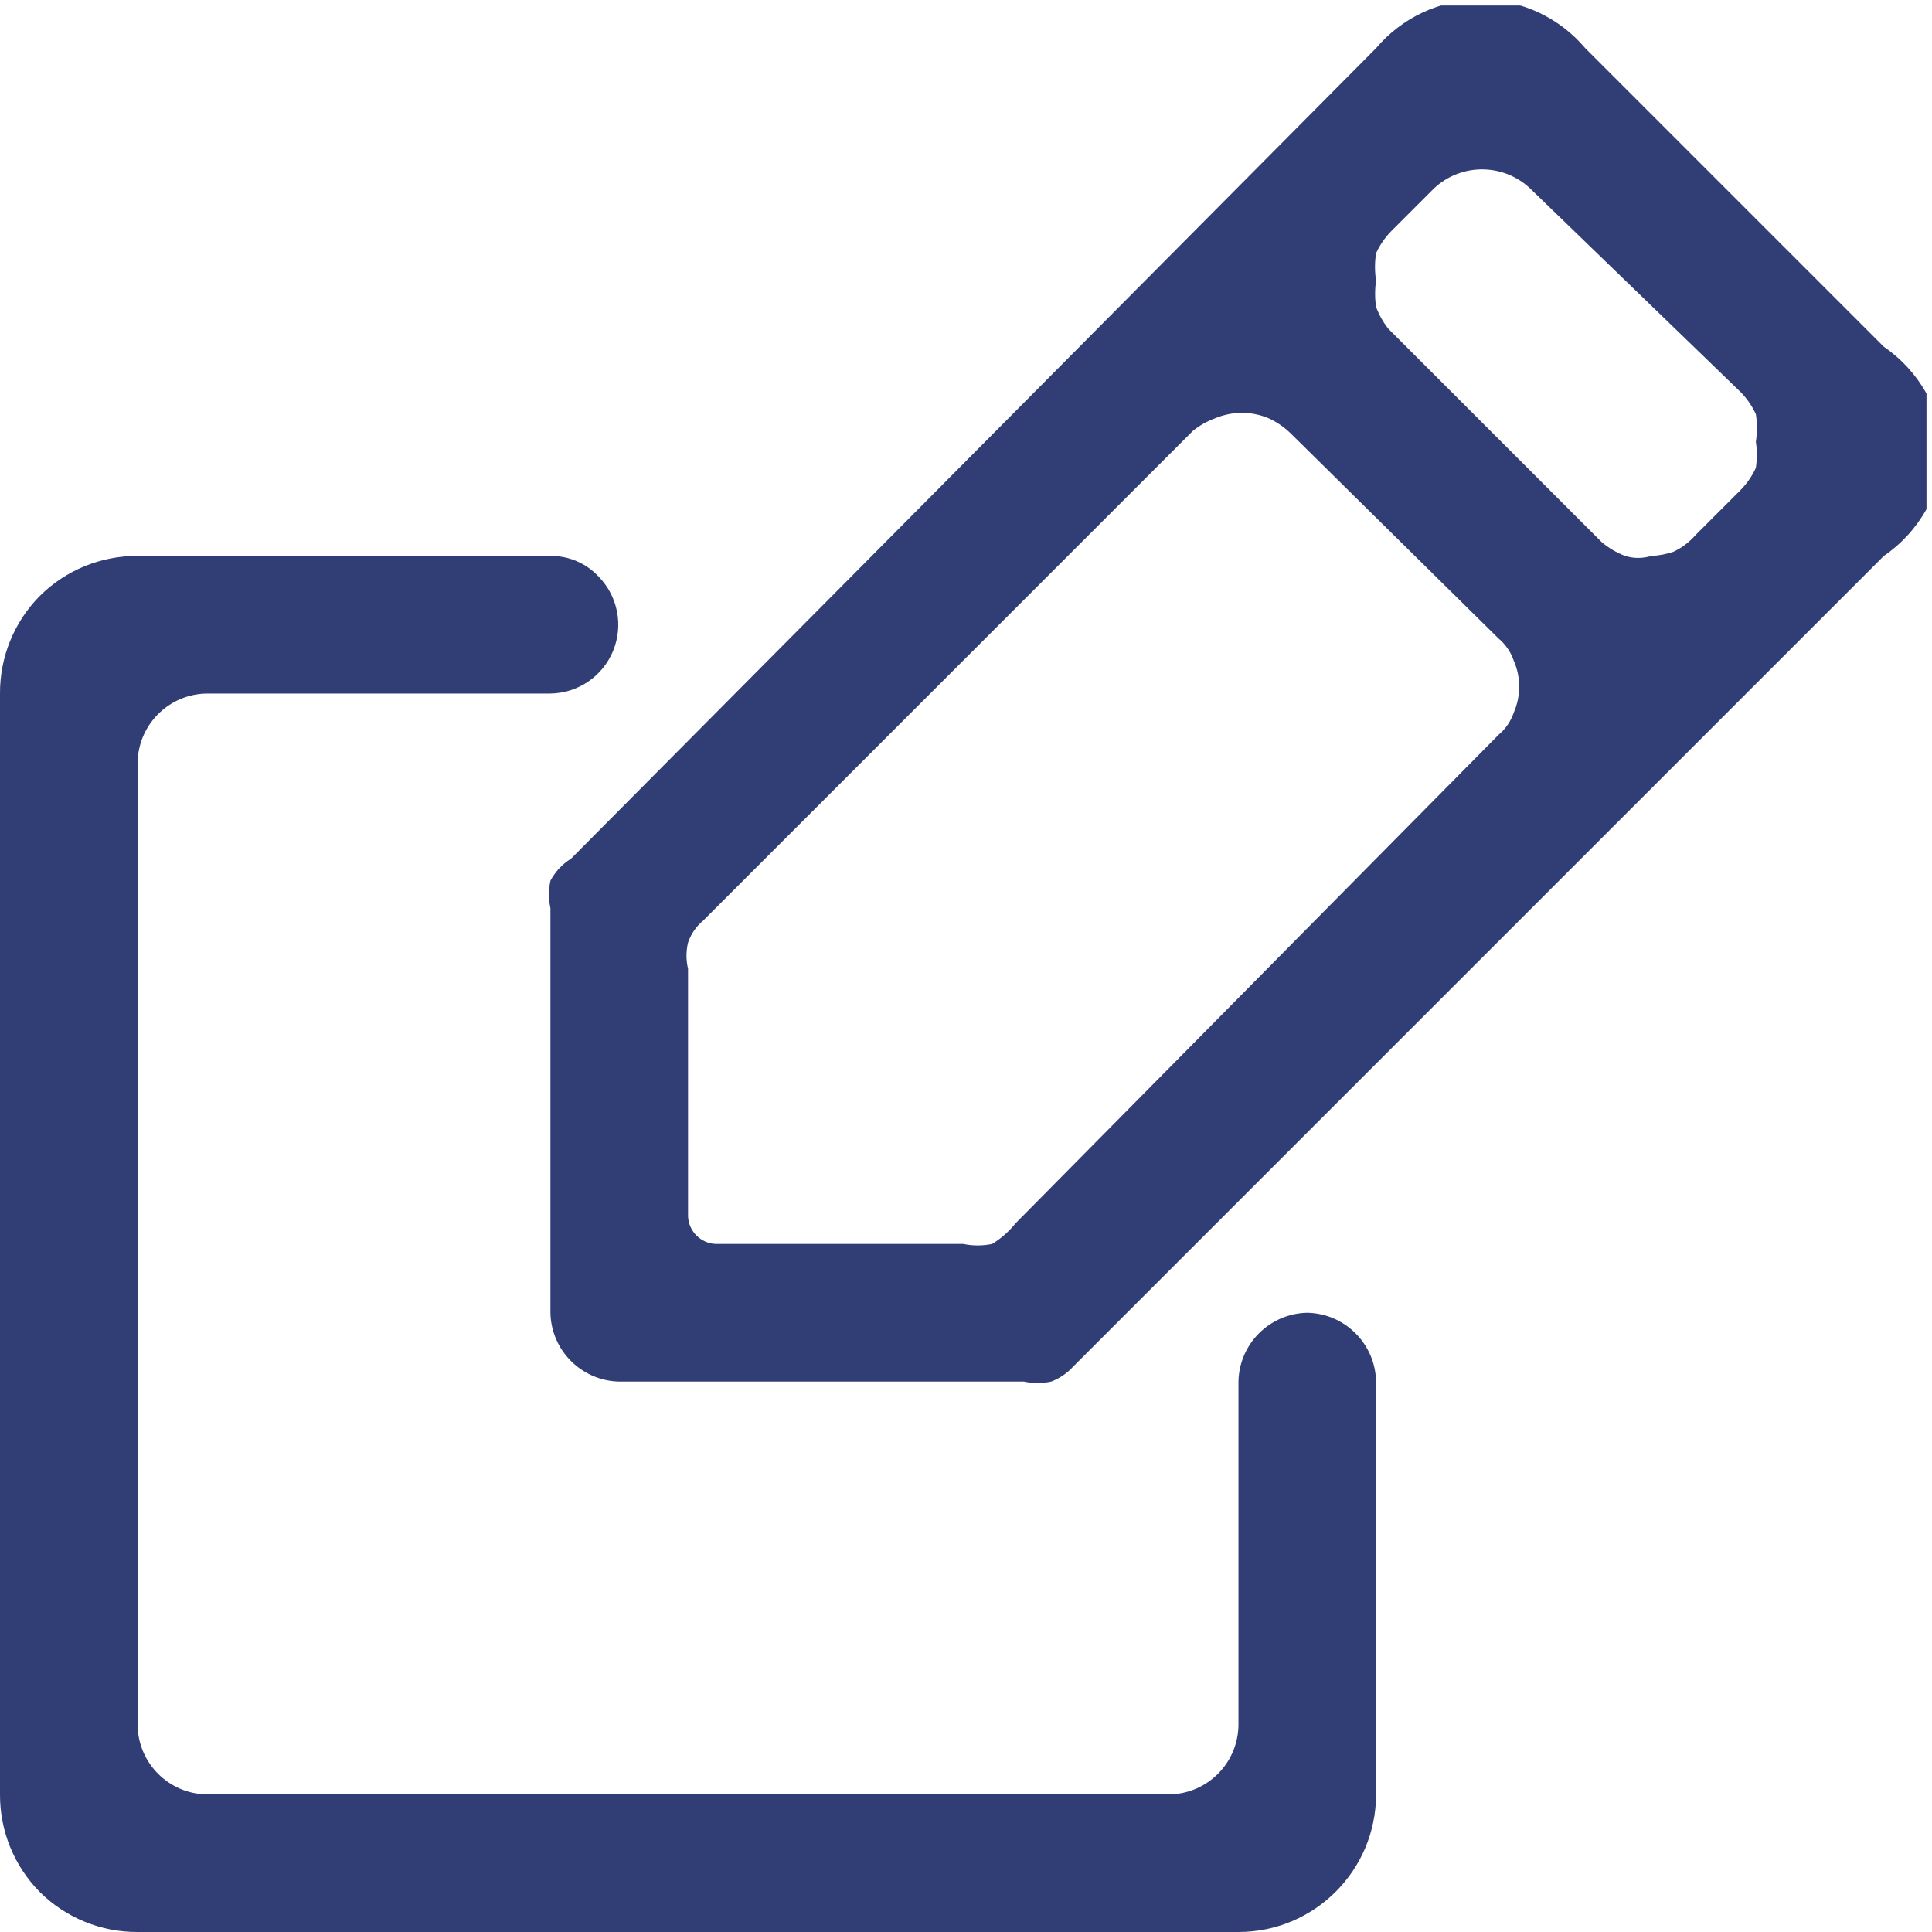
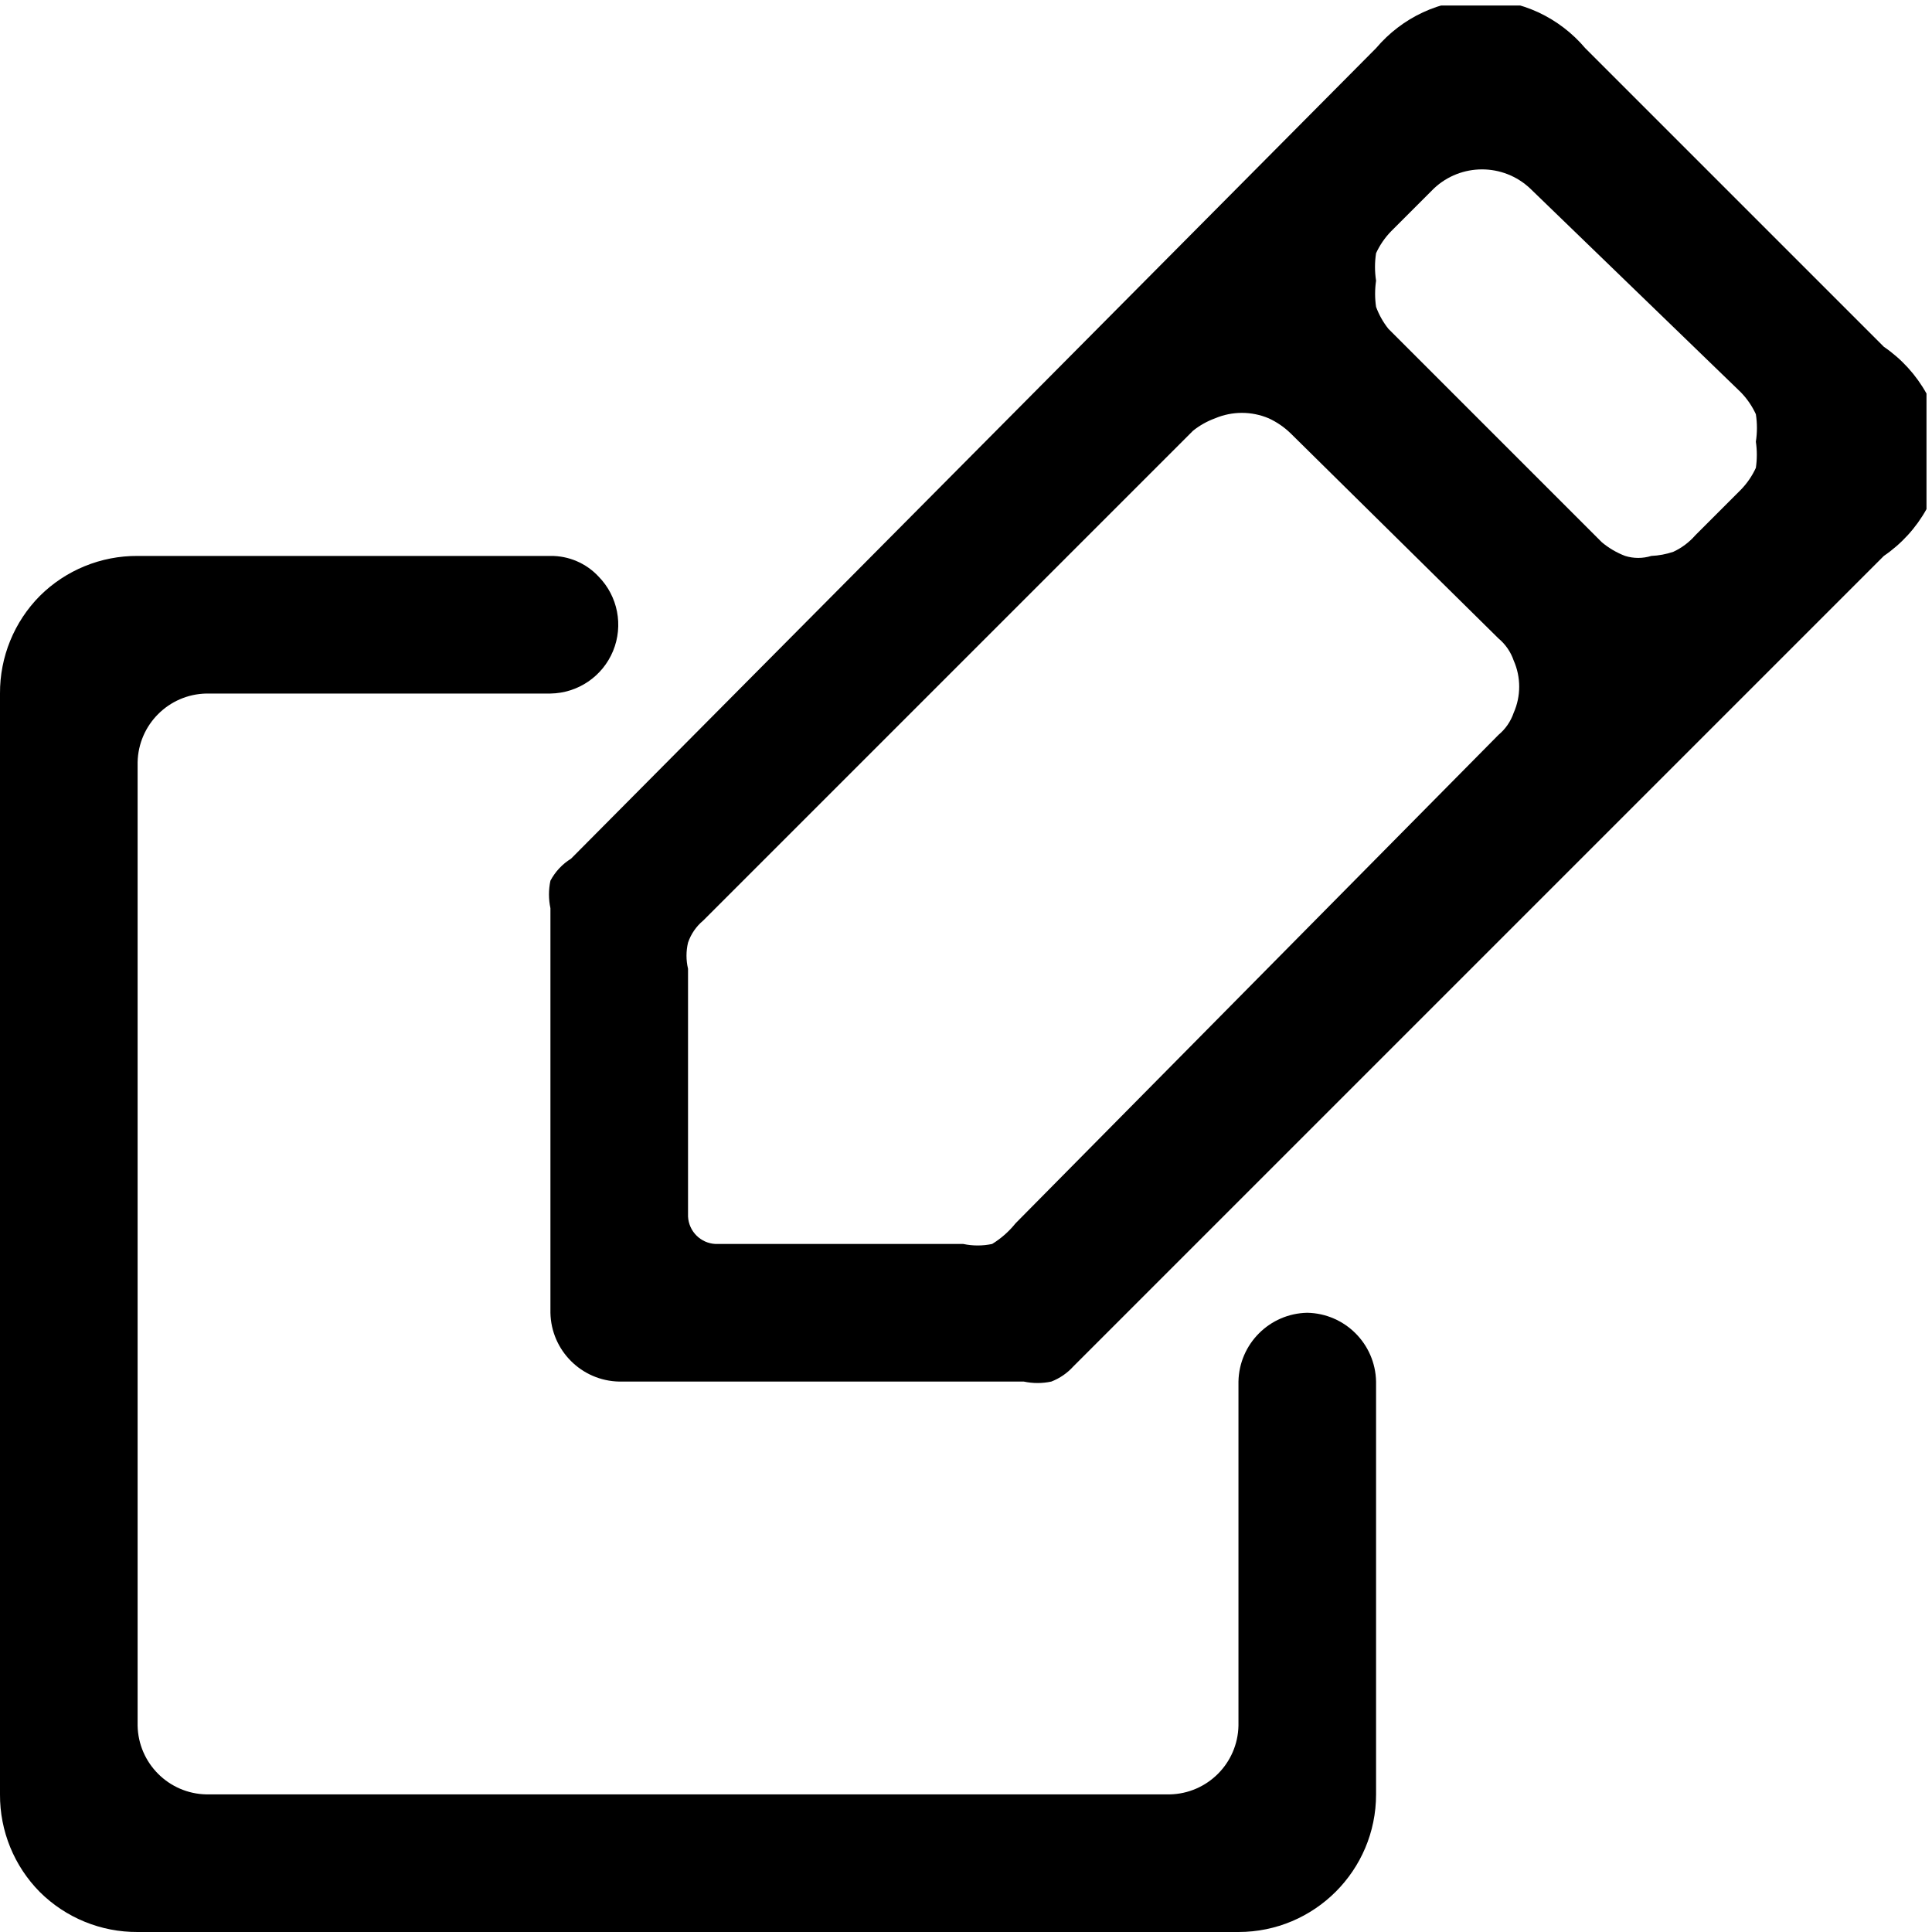
<svg xmlns="http://www.w3.org/2000/svg" viewBox="0 0 14.04 14.04">
  <defs>
-     <style>.cls-1{fill:none;}.cls-2{clip-path:url(#clip-path);}.cls-3{fill:#313e75;}</style>
+     <style>.cls-1{fill:none;}.cls-2{clip-path:url(#clip-path);}.cls-3{fill:currentColor;}</style>
    <clipPath id="clip-path" transform="translate(0 0.04)">
      <rect class="cls-1" width="14" height="14" />
    </clipPath>
  </defs>
  <g id="图层_2" data-name="图层 2">
    <g id="图层_1-2" data-name="图层 1">
      <g class="cls-2">
        <path class="cls-3" d="M13.69,2.48,11.52.31a1,1,0,0,0-.34-.26,1,1,0,0,0-.84,0A1,1,0,0,0,10,.31L4.15,6.2A.42.42,0,0,0,4,6.36a.48.48,0,0,0,0,.2V9.5a.51.51,0,0,0,.5.5H7.44a.48.48,0,0,0,.2,0,.42.42,0,0,0,.16-.11L13.69,4A1,1,0,0,0,14,3.66a1,1,0,0,0,0-.84A1,1,0,0,0,13.69,2.48ZM7.38,8.85A.66.66,0,0,1,7.21,9,.51.51,0,0,1,7,9H5.2A.21.21,0,0,1,5,8.8V7a.41.41,0,0,1,0-.19.36.36,0,0,1,.11-.16L8.67,3.09A.57.57,0,0,1,8.83,3a.5.5,0,0,1,.39,0,.57.57,0,0,1,.16.11L10.89,4.6a.36.36,0,0,1,.11.16.47.47,0,0,1,0,.38.36.36,0,0,1-.11.16Zm4.21-5-1.5-1.5A.57.57,0,0,1,10,2.19a.65.65,0,0,1,0-.19.65.65,0,0,1,0-.2.57.57,0,0,1,.11-.16l.31-.31a.51.51,0,0,1,.7,0l1.53,1.48a.57.57,0,0,1,.11.16.65.65,0,0,1,0,.2.65.65,0,0,1,0,.19.57.57,0,0,1-.11.16l-.33.33a.48.48,0,0,1-.16.12A.58.58,0,0,1,12,4a.32.32,0,0,1-.19,0,.59.59,0,0,1-.17-.1Z" transform="translate(0 0.04)" />
        <path class="cls-3" d="M9.5,9.5A.51.51,0,0,0,9,10v2.5a.51.51,0,0,1-.5.5h-7a.51.51,0,0,1-.5-.5v-7A.51.51,0,0,1,1.5,5H4a.5.5,0,0,0,.35-.85A.47.47,0,0,0,4,4H1a1,1,0,0,0-.71.29A1,1,0,0,0,0,5H0v8a1,1,0,0,0,.29.71A1,1,0,0,0,1,14H9a1,1,0,0,0,1-1V10a.51.51,0,0,0-.5-.5Z" transform="translate(0 0.04)" />
      </g>
    </g>
  </g>
</svg>
